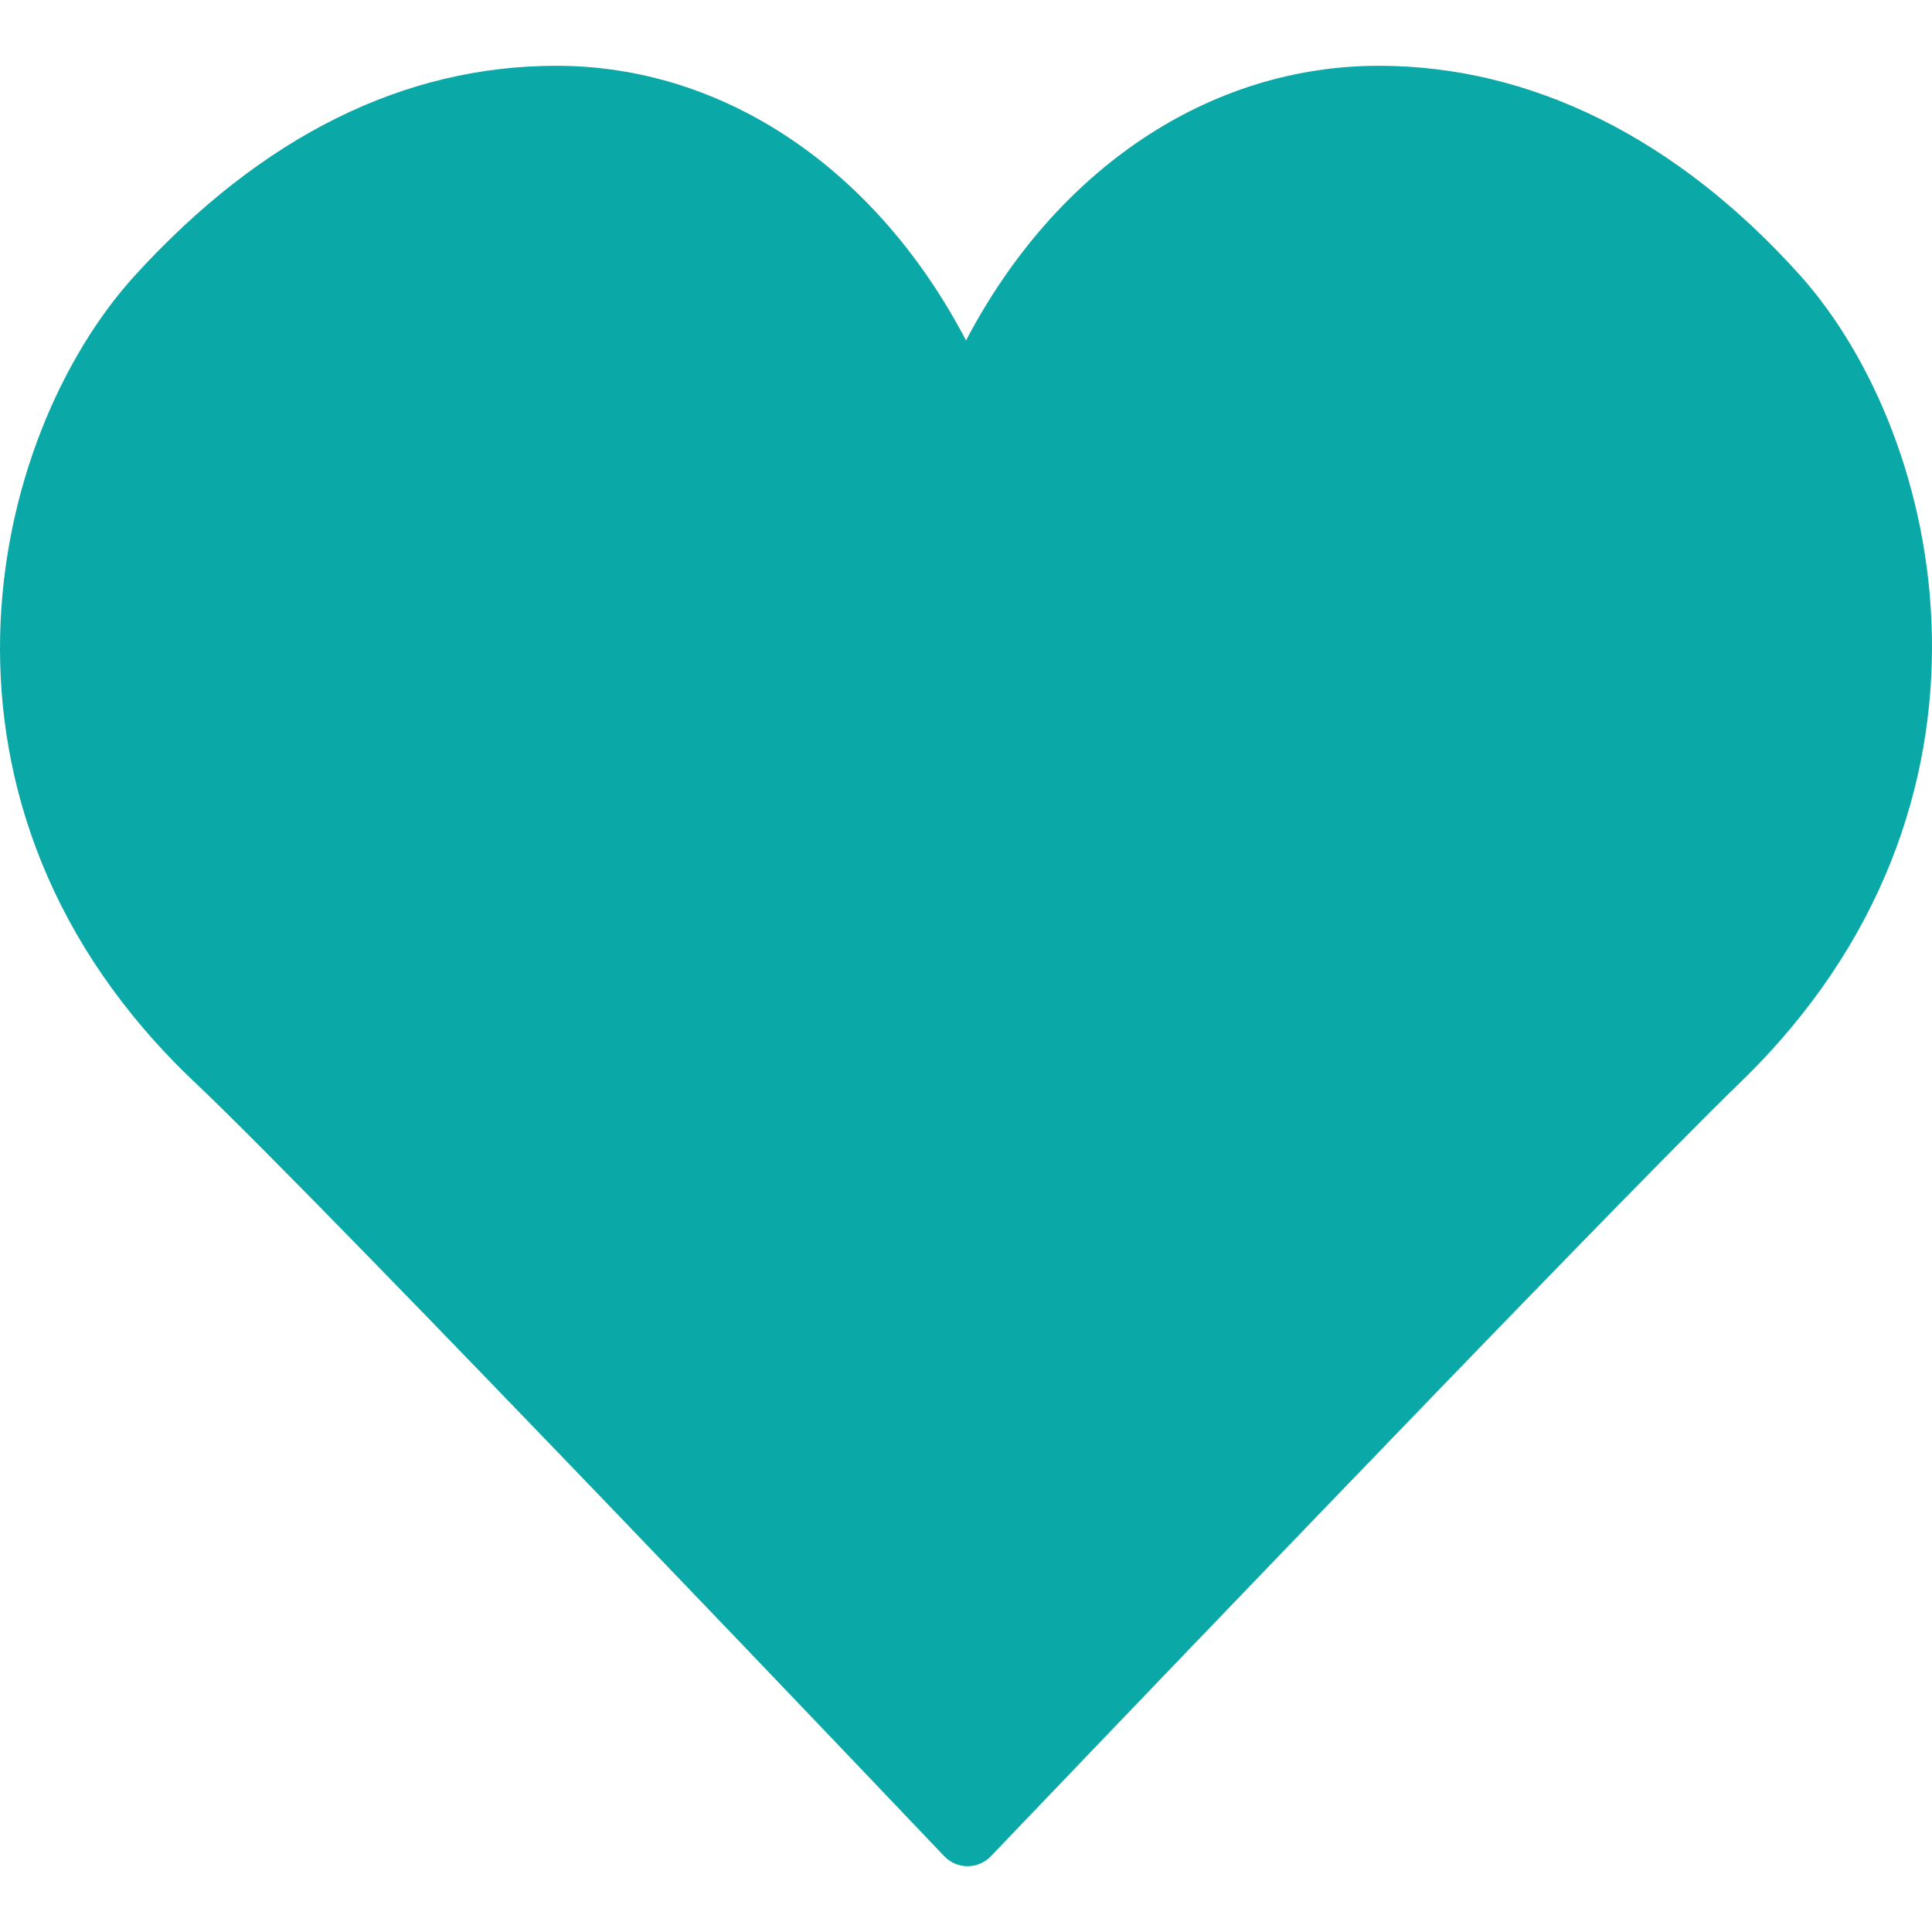
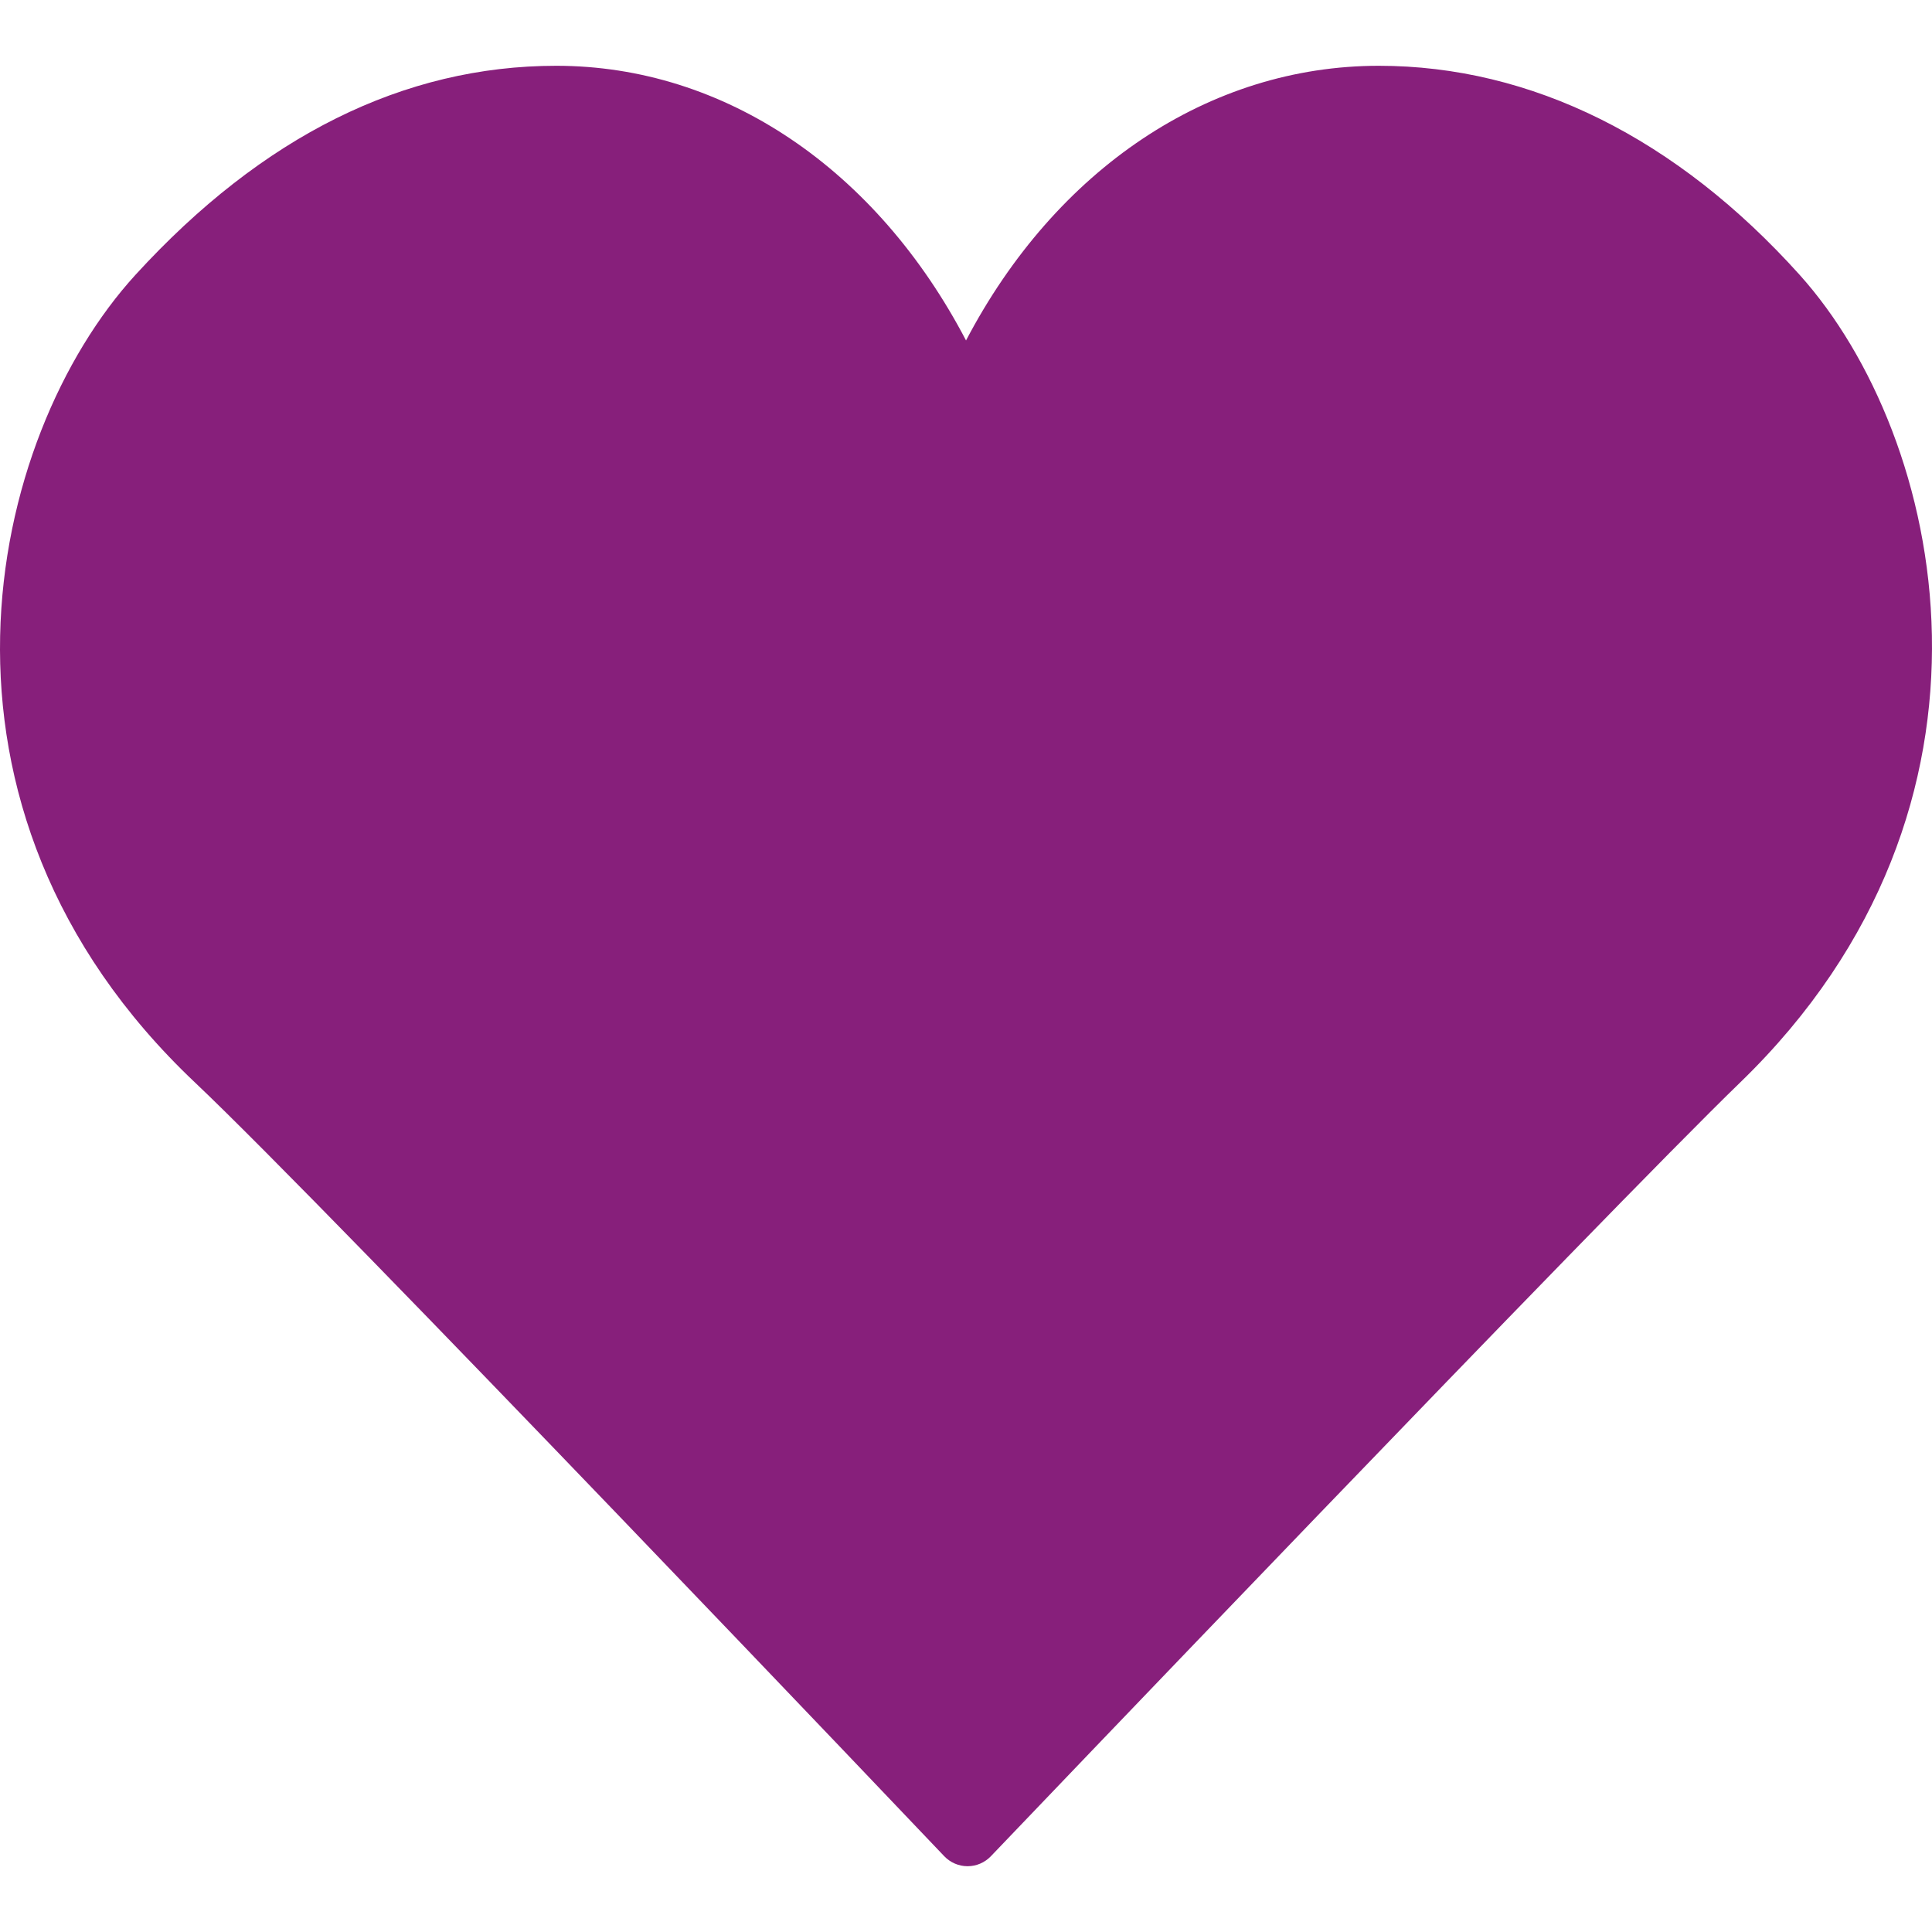
<svg xmlns="http://www.w3.org/2000/svg" version="1.1" id="Layer_1" x="0px" y="0px" viewBox="0 0 503.876 503.876" style="enable-background:new 0 0 503.876 503.876;" xml:space="preserve">
-   <path fill="#0aa8a7" d="M469.361,71.689c-32.071-35.681-70.026-54.532-109.761-54.532c-44.309,0-84.27,27.01-107.654,71.638    c-23.334-44.628-62.993-71.638-106.857-71.638c-39.743,0-76.649,18.331-109.719,54.482    C-3.392,114.042-25.273,210.34,50.889,282.356c35.143,33.221,193.779,200.074,195.374,201.753c1.586,1.662,3.785,2.61,6.077,2.61    h0.008c2.291,0,4.482-0.94,6.068-2.594c1.603-1.679,160.667-168.163,195.458-201.837    C528.576,209.962,507.274,113.866,469.361,71.689z" />
+   <path fill="#871f7b" d="M469.361,71.689c-32.071-35.681-70.026-54.532-109.761-54.532c-44.309,0-84.27,27.01-107.654,71.638    c-23.334-44.628-62.993-71.638-106.857-71.638c-39.743,0-76.649,18.331-109.719,54.482    C-3.392,114.042-25.273,210.34,50.889,282.356c35.143,33.221,193.779,200.074,195.374,201.753c1.586,1.662,3.785,2.61,6.077,2.61    h0.008c2.291,0,4.482-0.94,6.068-2.594c1.603-1.679,160.667-168.163,195.458-201.837    C528.576,209.962,507.274,113.866,469.361,71.689z" />
</svg>
